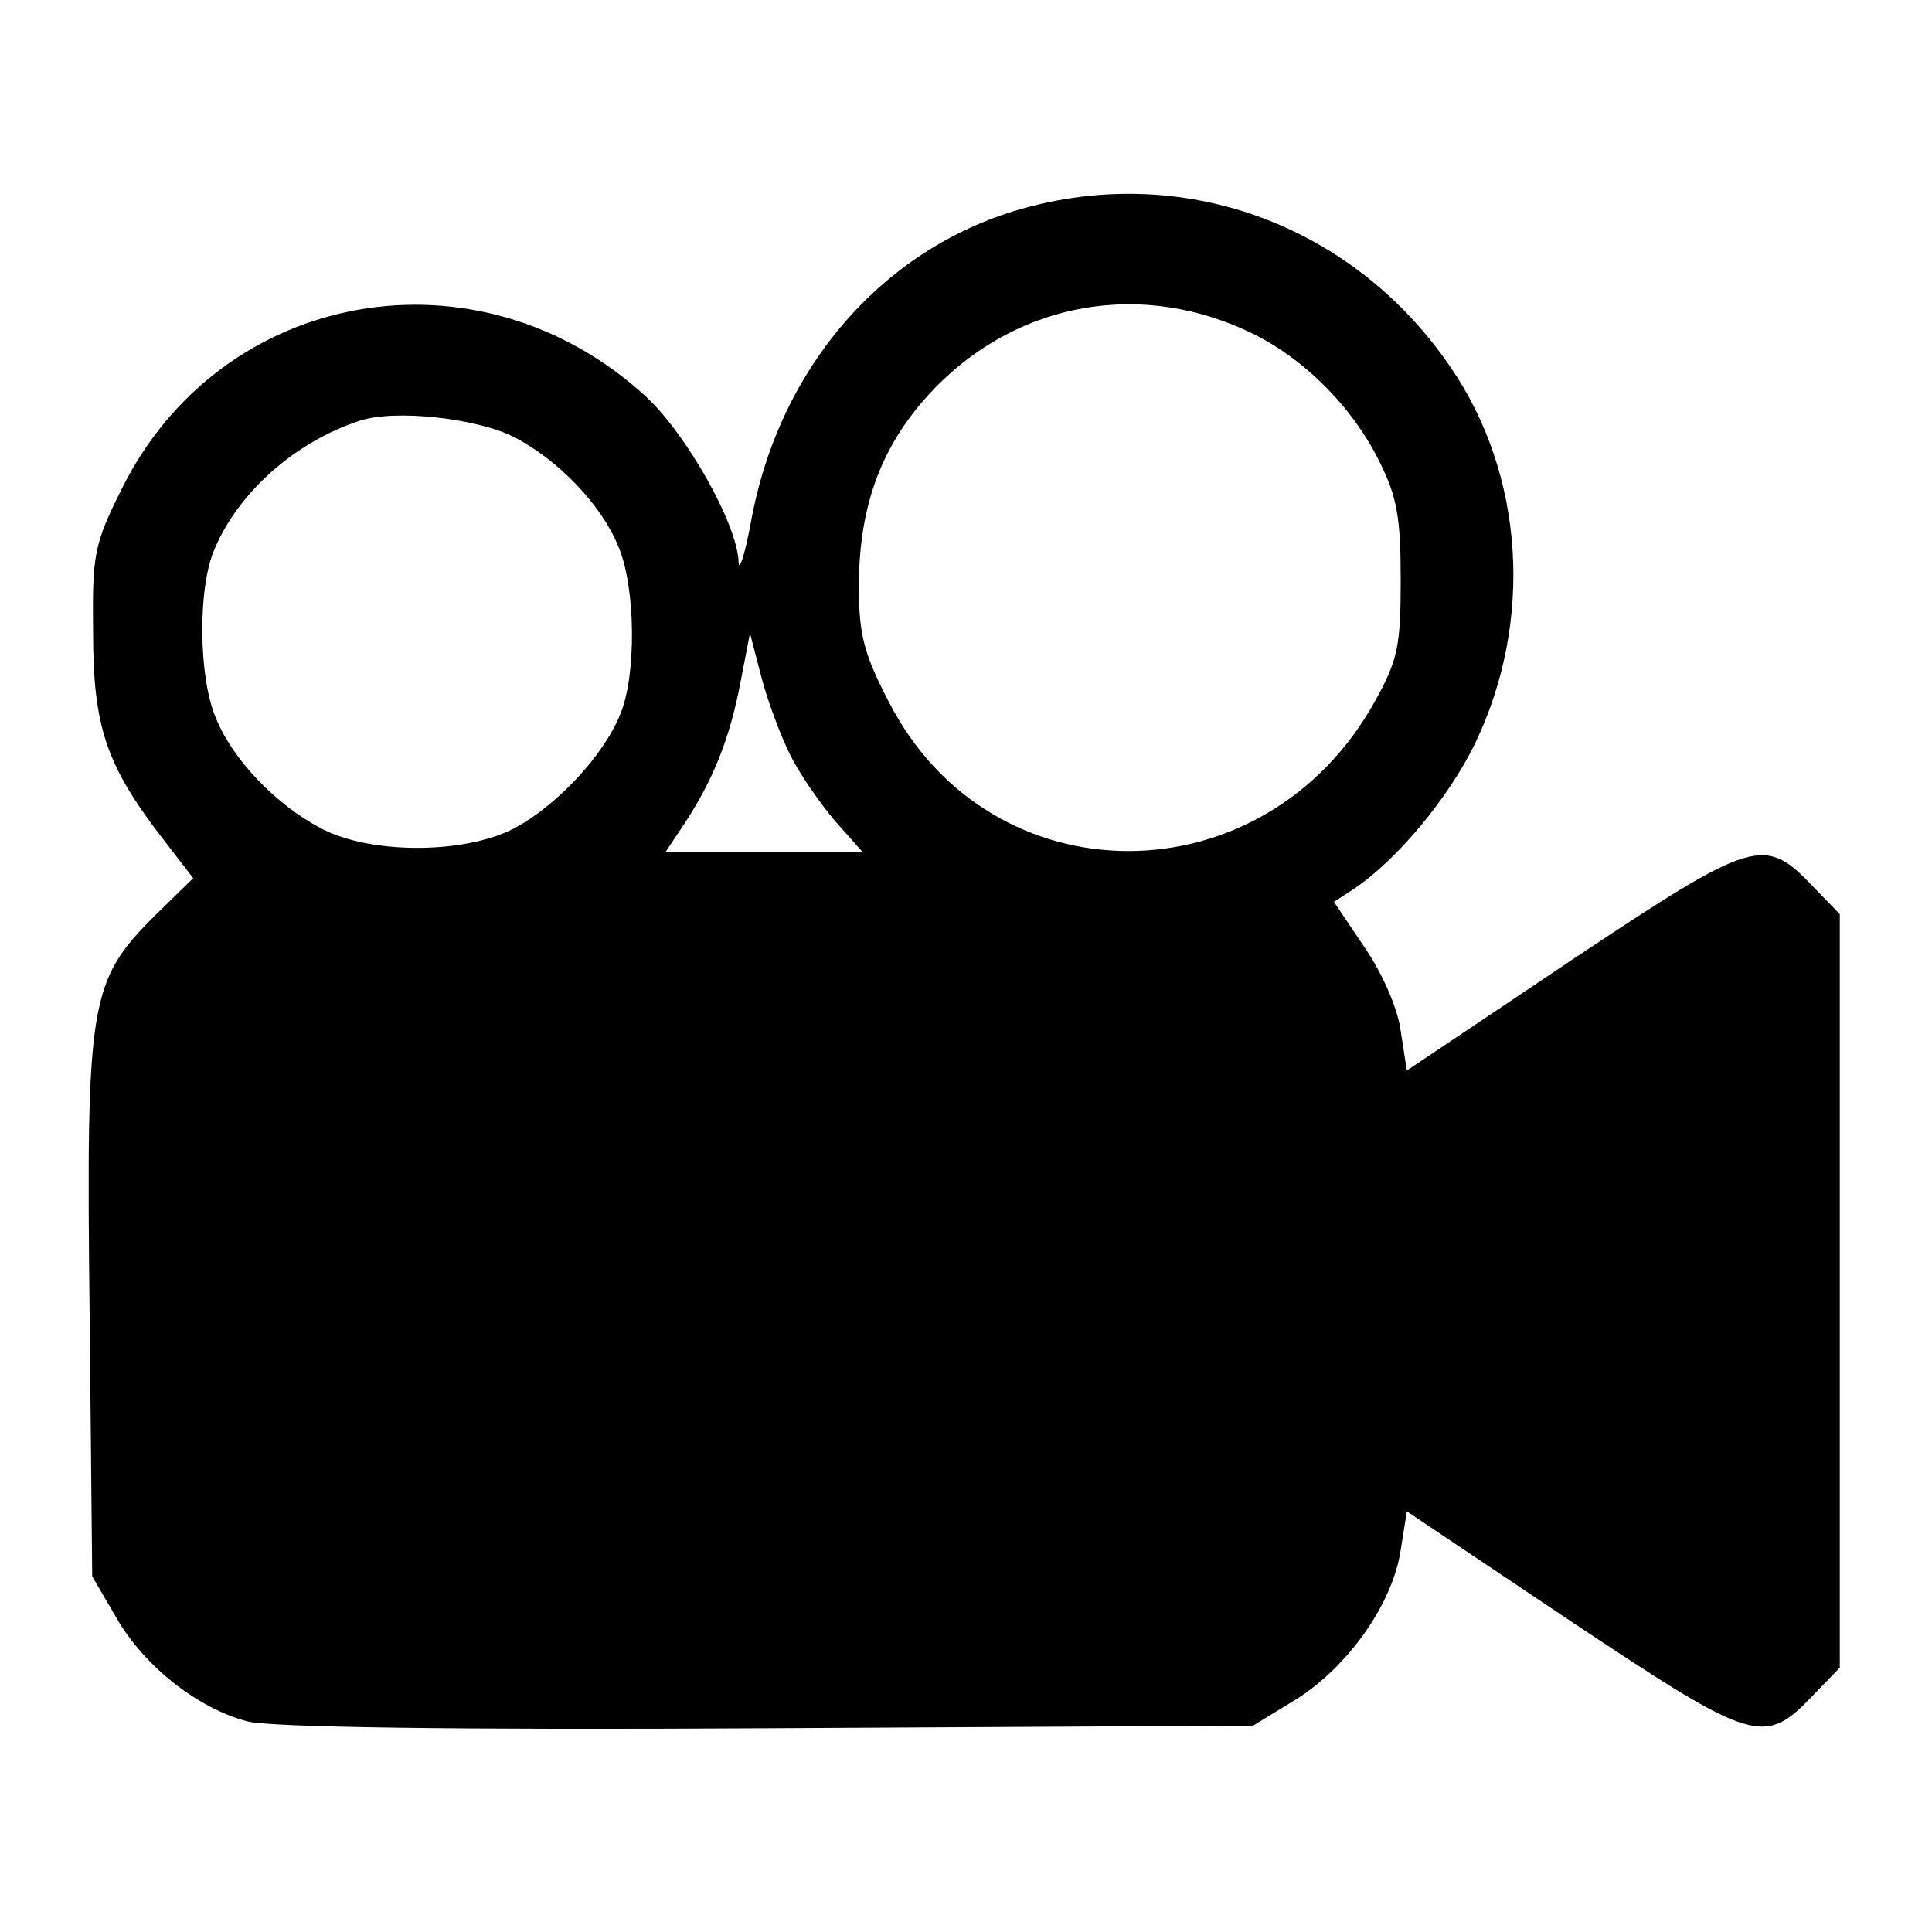
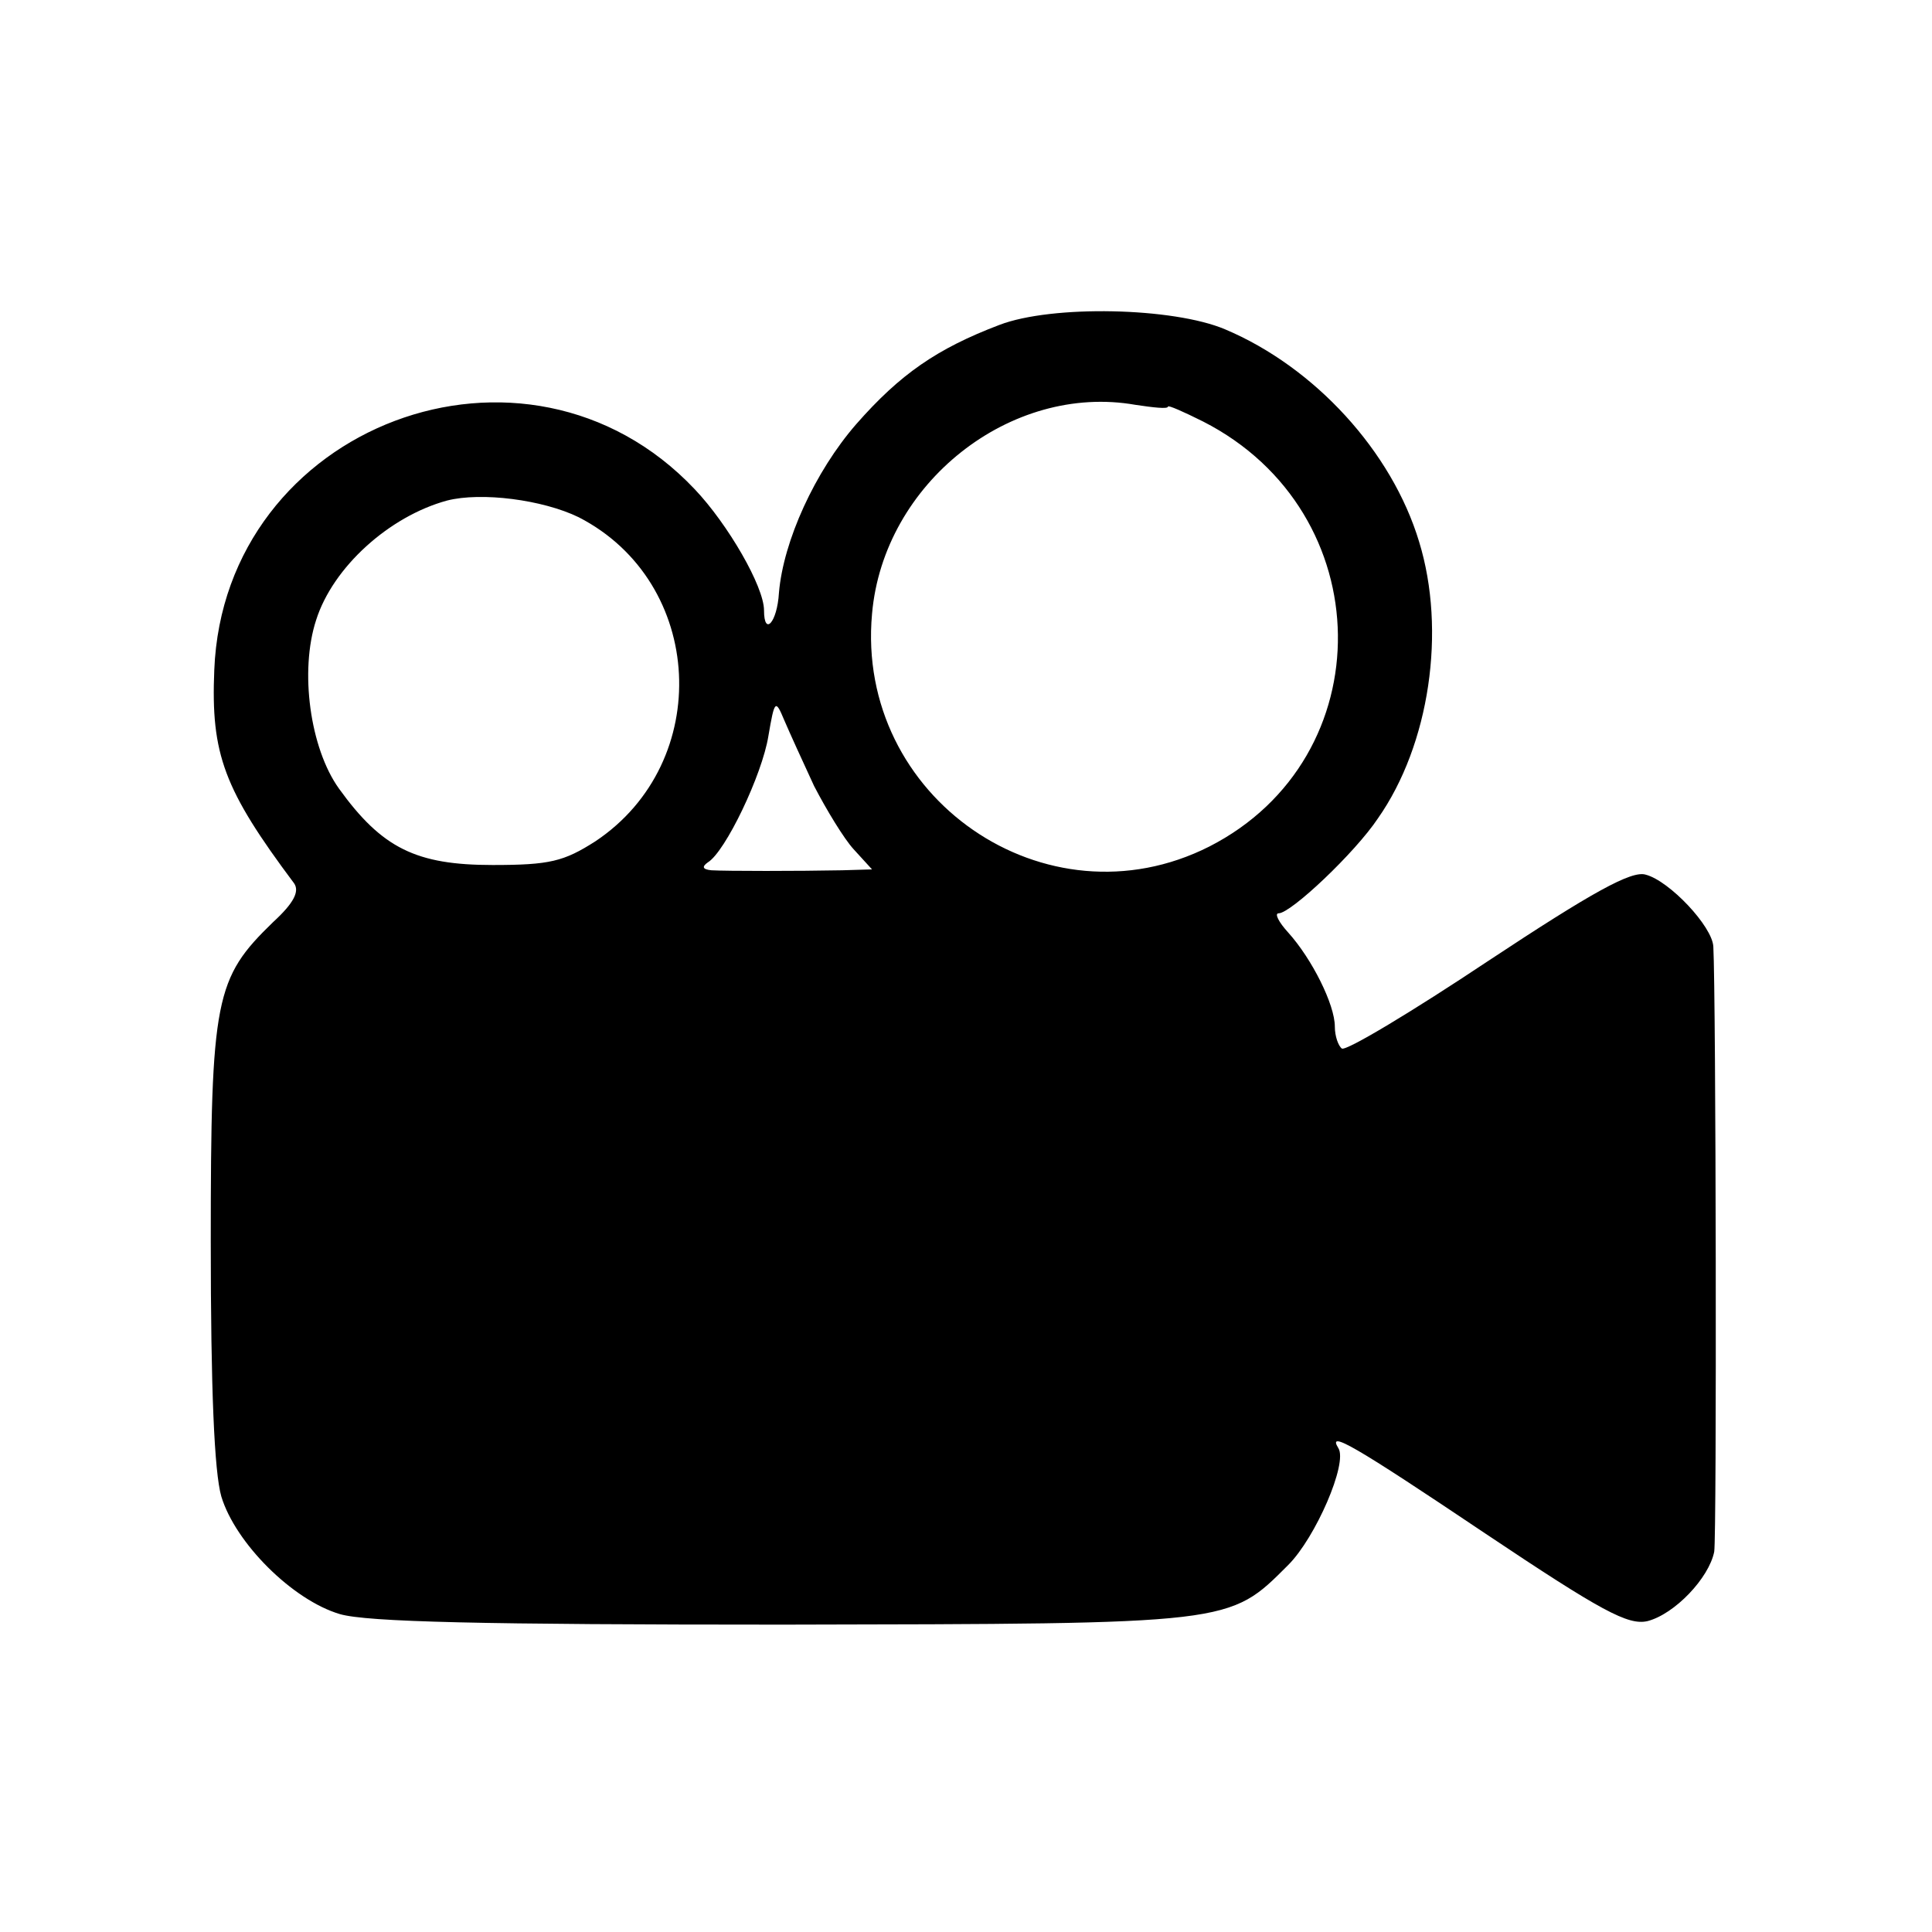
<svg xmlns="http://www.w3.org/2000/svg" version="1.0" width="220pt" height="220pt" viewBox="0 0 220 220" preserveAspectRatio="xMidYMid meet">
  <g transform="translate(0,220) scale(0.1,-0.1)" fill="#000000" stroke="none">
-     <path d="M1170 1964 c-162 -43 -283 -181 -315 -359 -7 -38 -14 -58 -14 -44 -2 43 -59 144 -105 187 -191 176 -485 124 -598 -106 -31 -62 -33 -74 -32 -162 0 -107 15 -151 77 -232 l37 -48 -44 -43 c-74 -74 -78 -97 -74 -449 l3 -303 28 -48 c32 -55 92 -102 148 -117 25 -7 235 -10 592 -8 l554 3 49 30 c59 37 110 109 119 170 l7 44 188 -126 c209 -139 219 -142 276 -82 l29 30 0 429 0 429 -29 30 c-57 60 -67 57 -276 -82 l-188 -126 -7 45 c-3 25 -21 66 -41 95 l-35 52 23 15 c49 33 107 103 137 164 68 140 57 308 -28 431 -109 159 -298 230 -481 181z m246 -139 c64 -28 123 -86 155 -151 20 -40 24 -64 24 -134 0 -75 -3 -91 -29 -138 -126 -228 -438 -228 -554 -1 -28 54 -34 76 -34 131 0 89 24 157 78 217 93 103 233 133 360 76z m-830 -123 c50 -26 99 -77 118 -124 20 -46 21 -148 2 -192 -19 -47 -73 -104 -120 -129 -57 -30 -165 -30 -221 0 -51 27 -100 78 -119 125 -20 46 -21 148 -2 192 27 65 92 123 166 147 40 13 133 3 176 -19z m314 -362 c11 -22 34 -55 51 -75 l31 -35 -112 0 -112 0 22 33 c32 49 51 96 63 159 l11 57 13 -50 c7 -27 22 -67 33 -89z" />
+     <path d="M1138 1830 c-71 -27 -113 -56 -163 -113 -47 -54 -83 -133 -88 -192 -2 -34 -17 -50 -17 -20 0 27 -41 98 -79 138 -192 203 -536 73 -547 -206 -4 -96 11 -136 91 -243 6 -9 0 -22 -24 -44 -66 -64 -71 -86 -71 -364 0 -168 4 -262 12 -290 16 -53 81 -118 135 -134 31 -9 162 -12 505 -12 513 1 507 0 575 68 31 31 68 116 57 133 -13 21 18 3 167 -97 133 -89 163 -105 185 -100 31 8 70 49 76 79 3 18 2 634 -1 689 -1 23 -50 75 -77 82 -16 5 -61 -20 -179 -98 -87 -58 -162 -103 -167 -100 -4 3 -8 14 -8 25 0 25 -26 77 -53 107 -11 12 -16 22 -11 22 14 0 87 69 113 108 59 84 78 214 47 315 -31 103 -119 199 -221 242 -59 25 -197 28 -257 5z m192 -93 c0 2 18 -6 40 -17 202 -103 205 -383 7 -484 -186 -94 -403 56 -384 265 13 149 158 263 300 238 20 -3 37 -5 37 -2z m-671 -126 c144 -74 154 -279 19 -369 -36 -23 -52 -27 -117 -27 -87 0 -126 19 -175 87 -33 46 -45 134 -26 192 19 60 83 118 149 136 39 10 109 1 150 -19z m268 -306 c14 -27 34 -60 45 -72 l21 -23 -34 -1 c-50 -1 -132 -1 -149 0 -10 1 -11 4 -4 9 20 12 62 100 69 144 7 41 8 42 18 18 6 -14 21 -47 34 -75z" />
  </g>
</svg>
